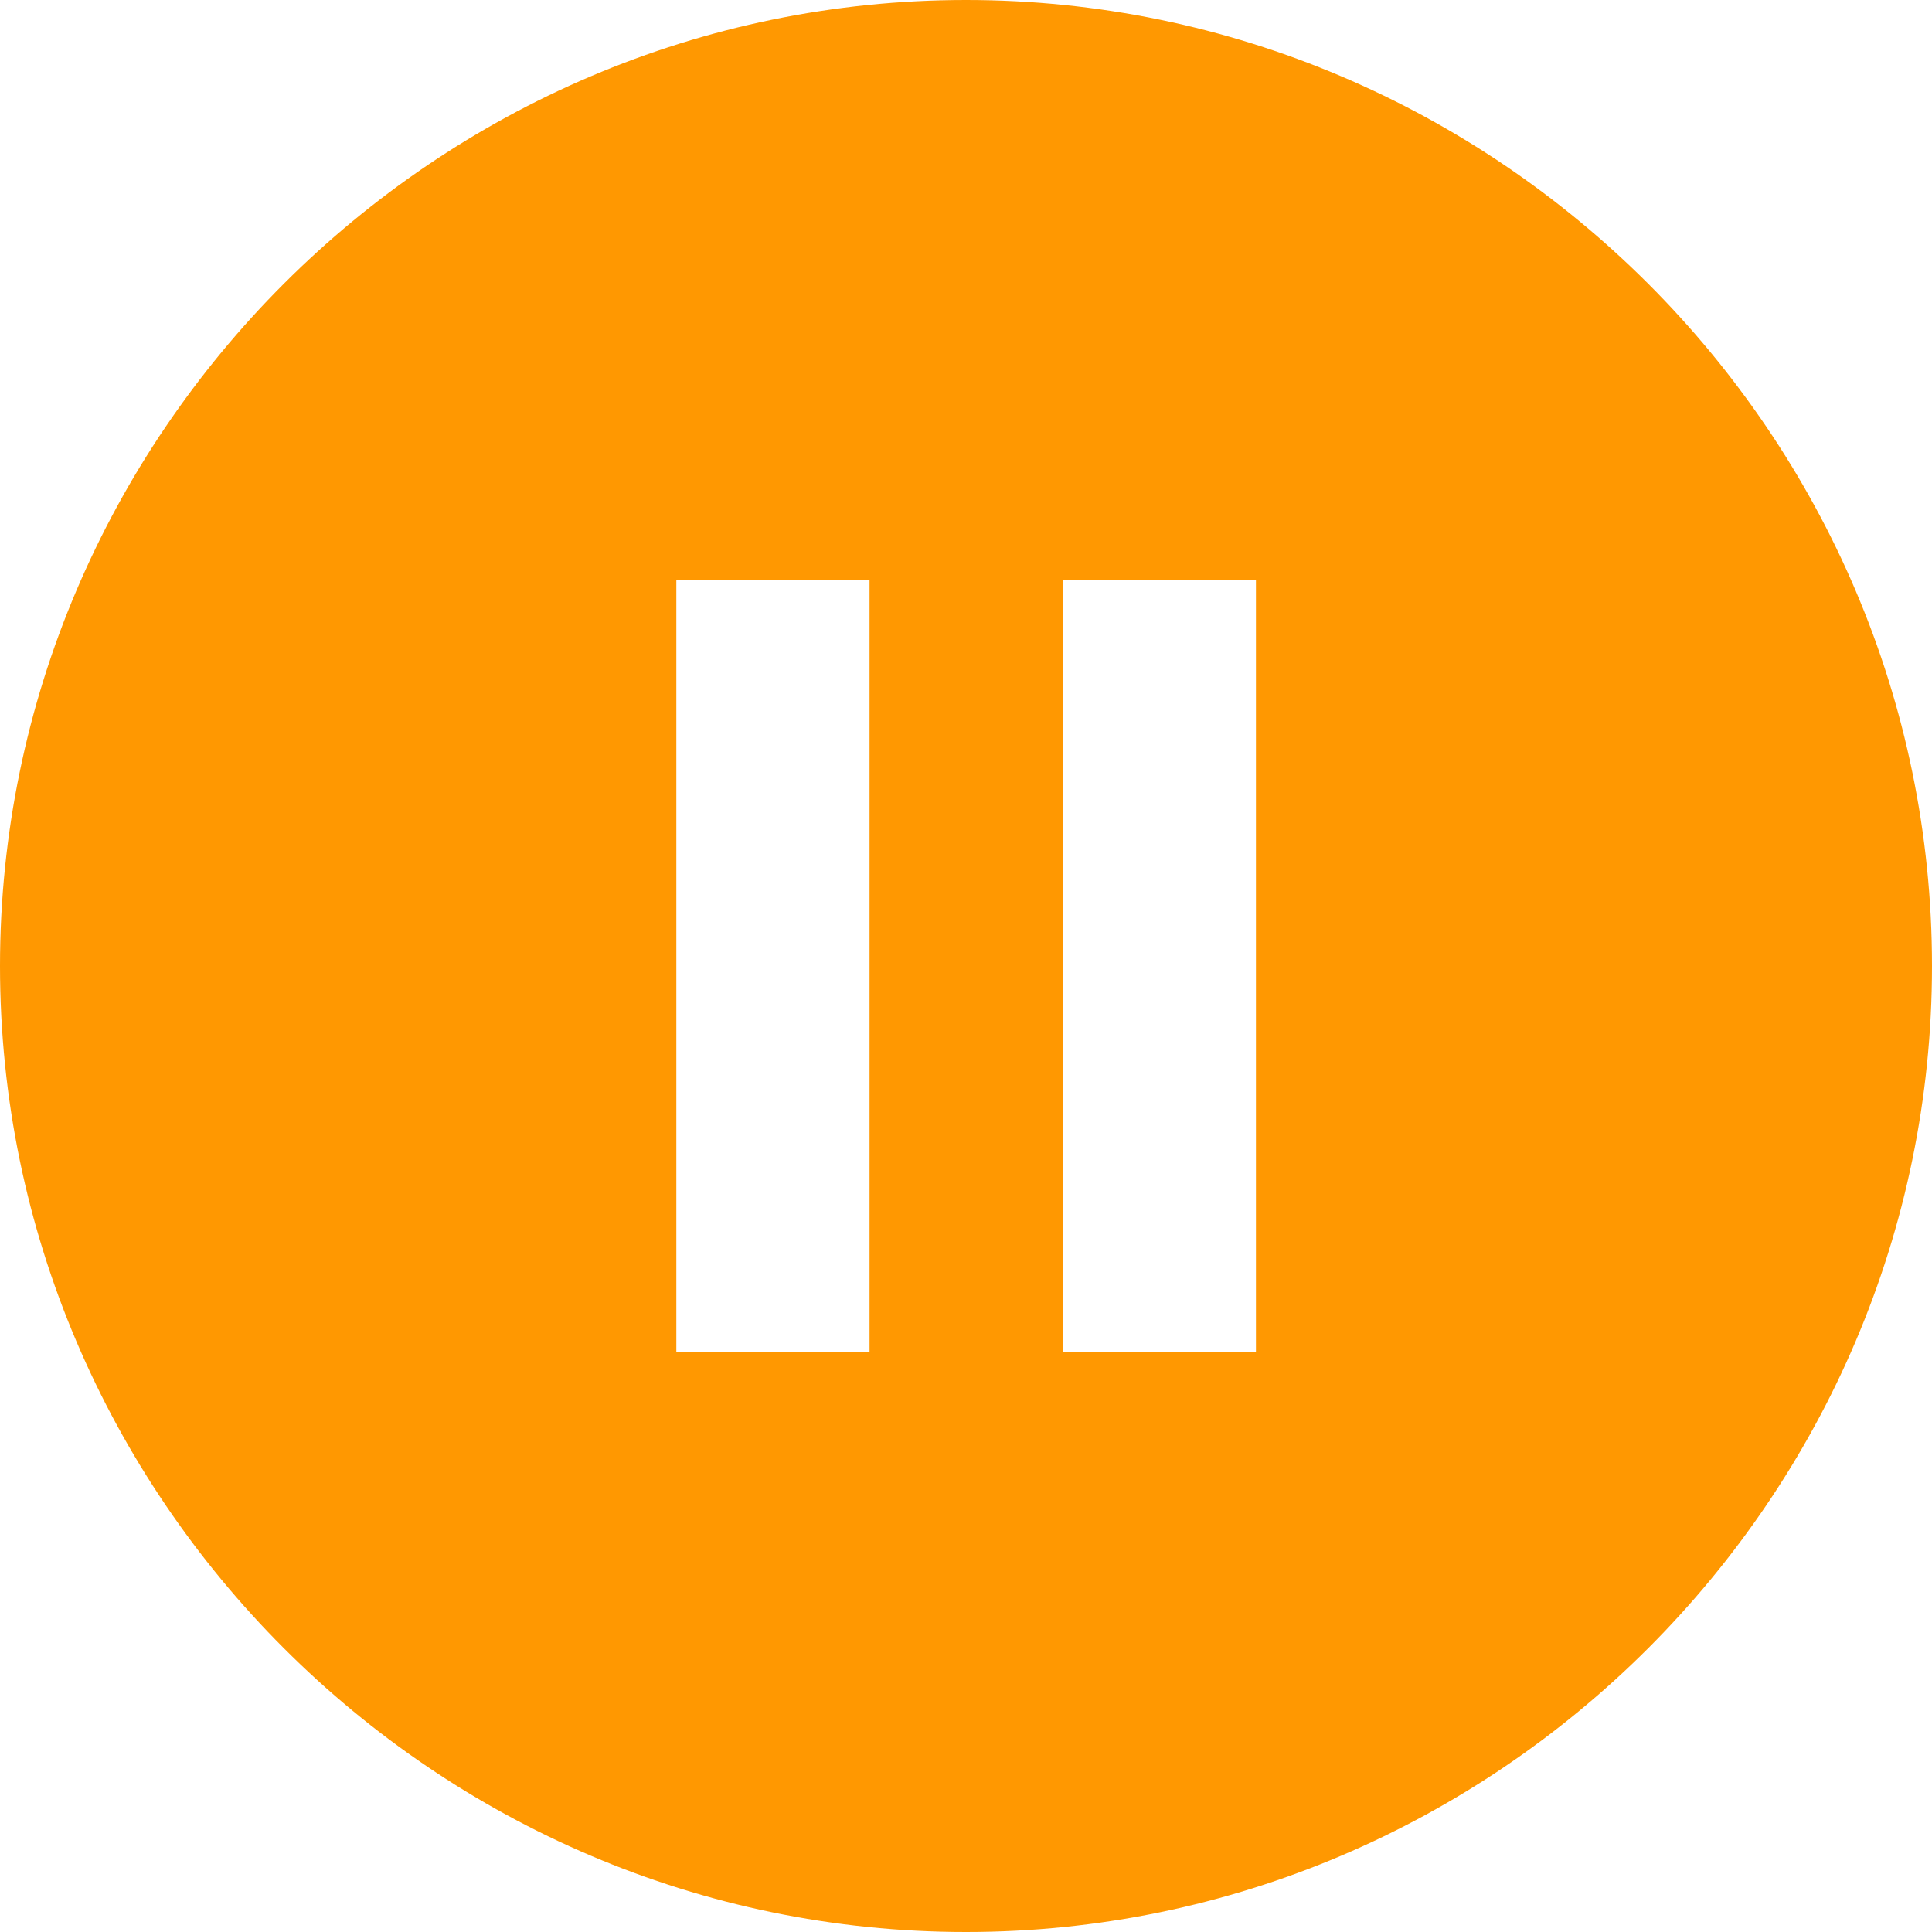
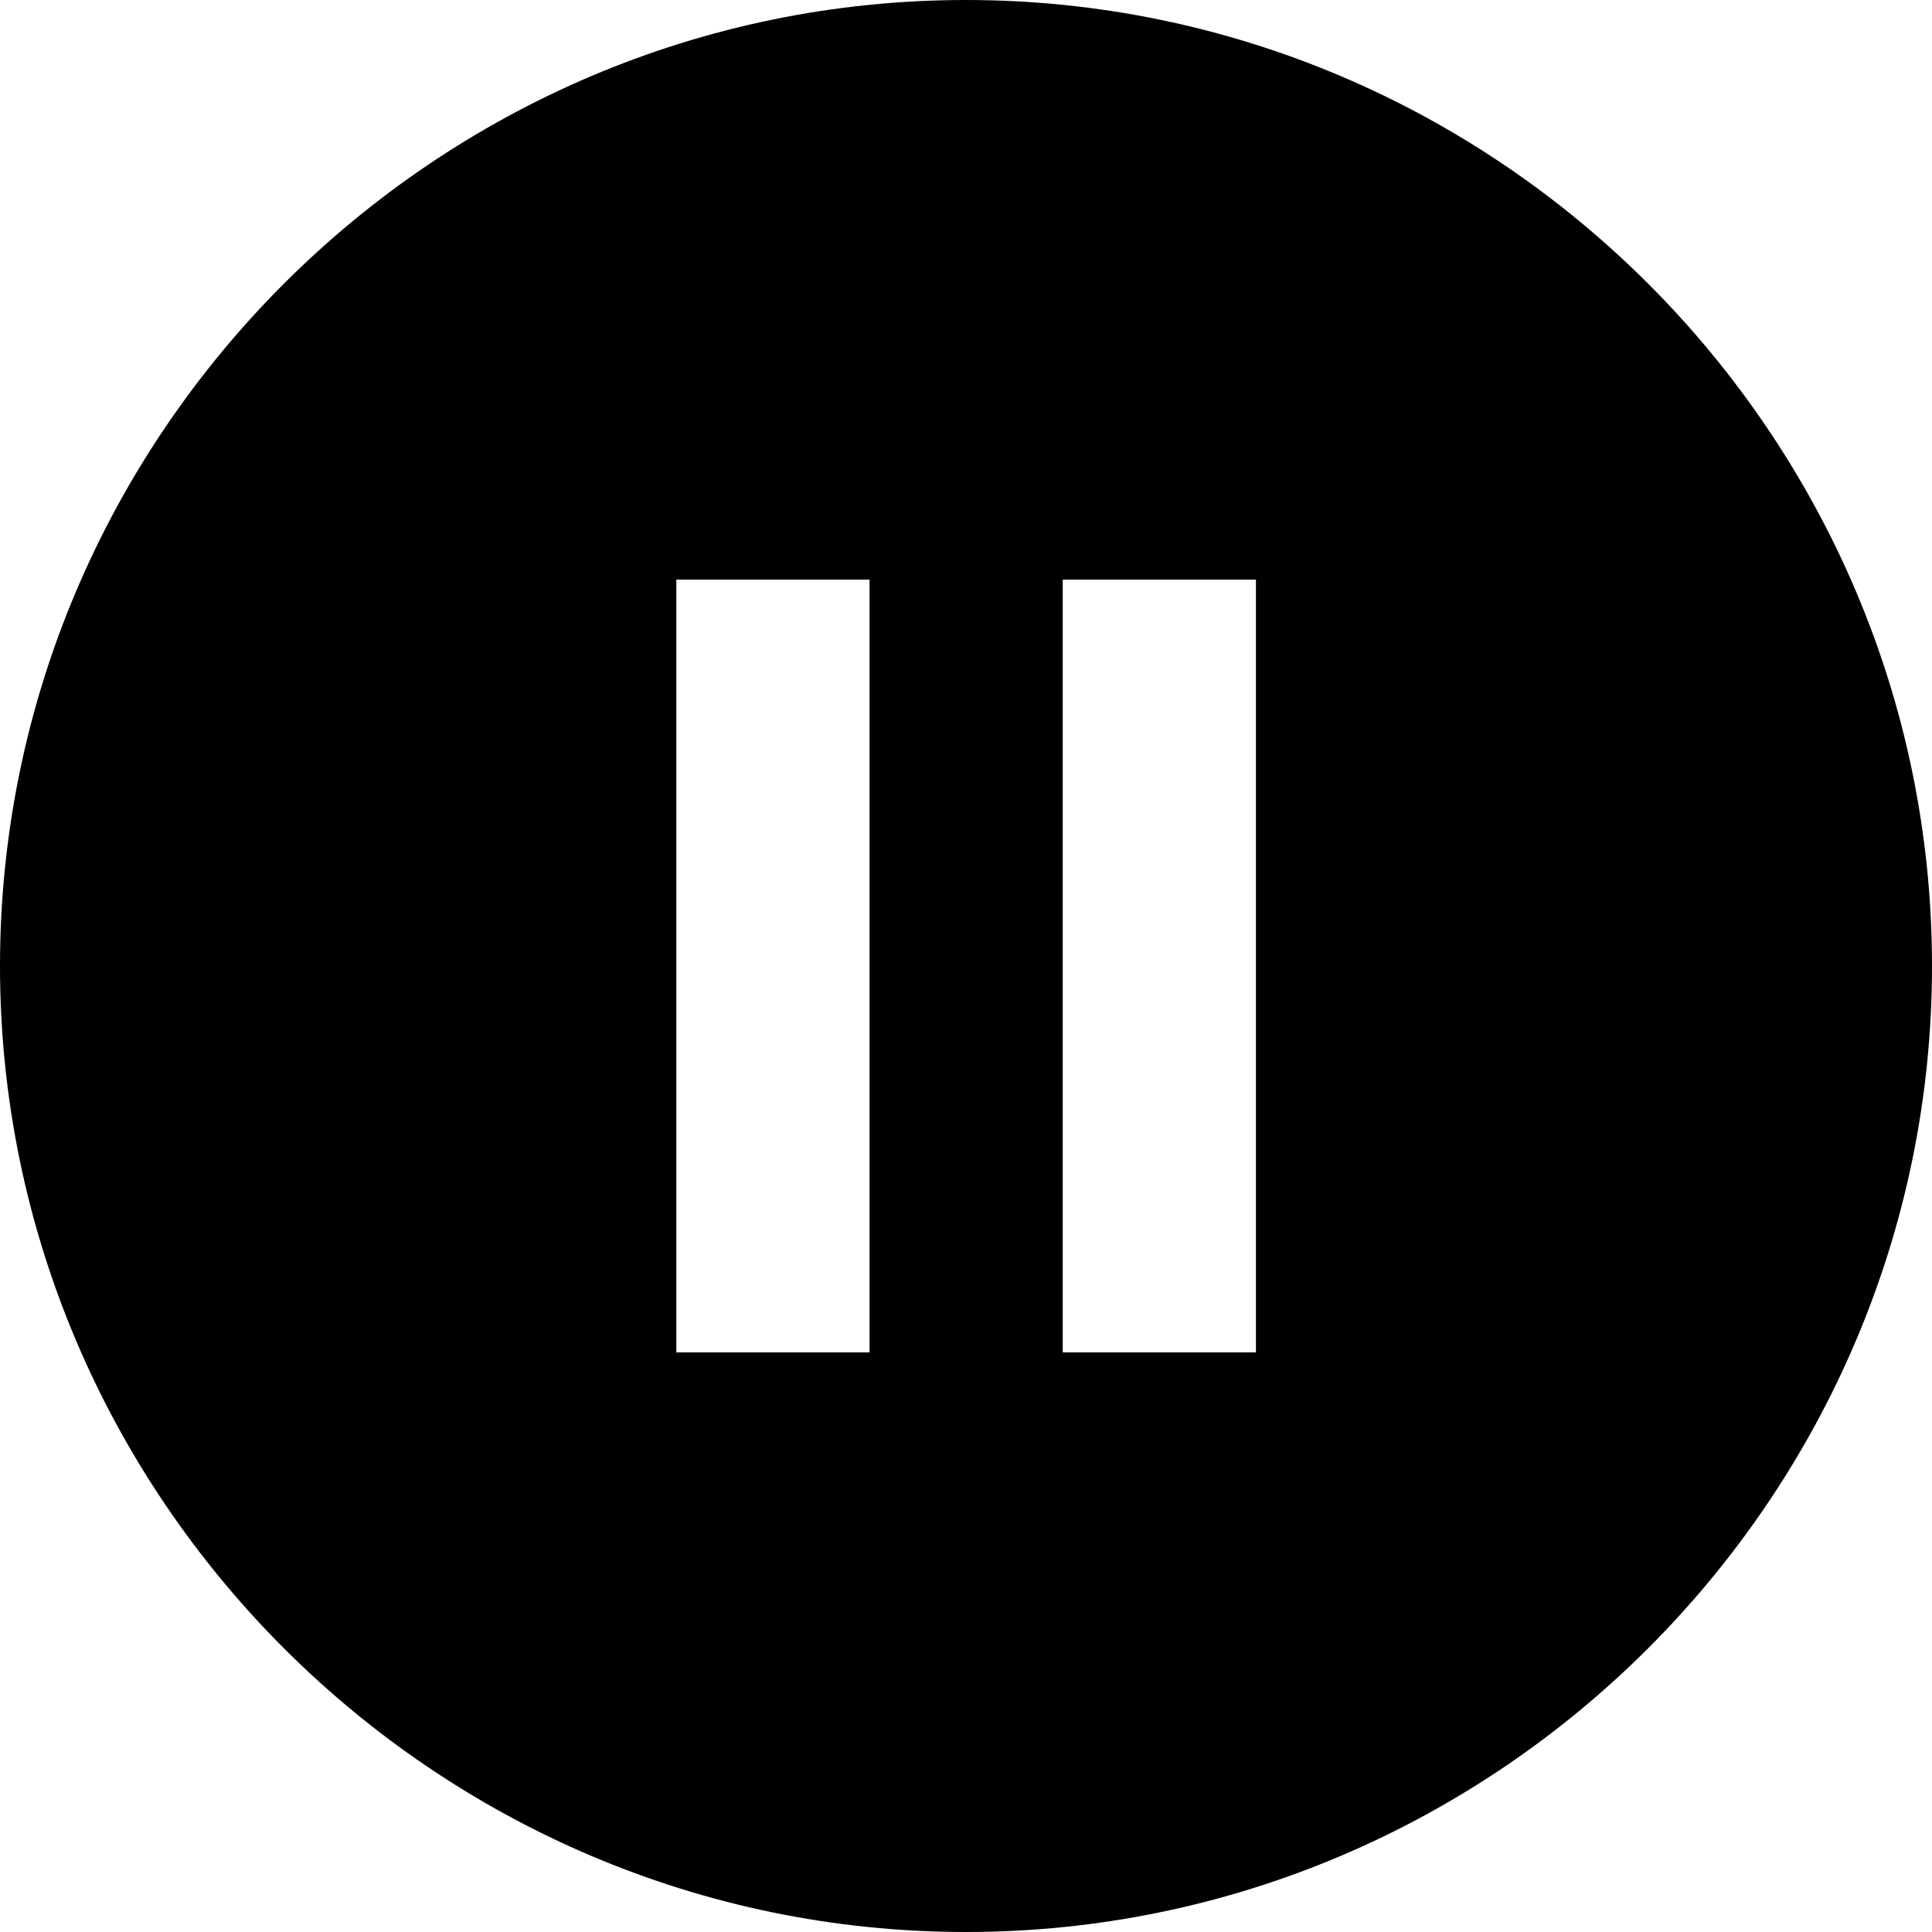
<svg xmlns="http://www.w3.org/2000/svg" width="14px" height="14px" viewBox="0 0 14 14" version="1.1">
  <g id="流水线" stroke="none" stroke-width="1" fill="none" fill-rule="evenodd">
-     <g id="蓝盾流水线第二批界面交互稿-" transform="translate(-1116, -1176)" fill="#FF9801" fill-rule="nonzero">
+     <g id="蓝盾流水线第二批界面交互稿-" transform="translate(-1116, -1176)" fill="currentColor" fill-rule="nonzero">
      <g id="编组-18" transform="translate(1082, 1064)">
        <g id="原子-copy-2" transform="translate(20, 83)">
          <path d="M21,29 C17.151,29 14,32.15 14,36 C14,39.849 17.151,43 21,43 C24.85,43 28,39.849 28,36 C28,32.15 24.85,29 21,29 M20.301,38.8 L18.901,38.8 L18.901,33.2 L20.301,33.2 L20.301,38.8 Z M23.101,38.8 L21.701,38.8 L21.701,33.2 L23.101,33.2 L23.101,38.8 Z" id="形状" />
        </g>
      </g>
    </g>
  </g>
</svg>
